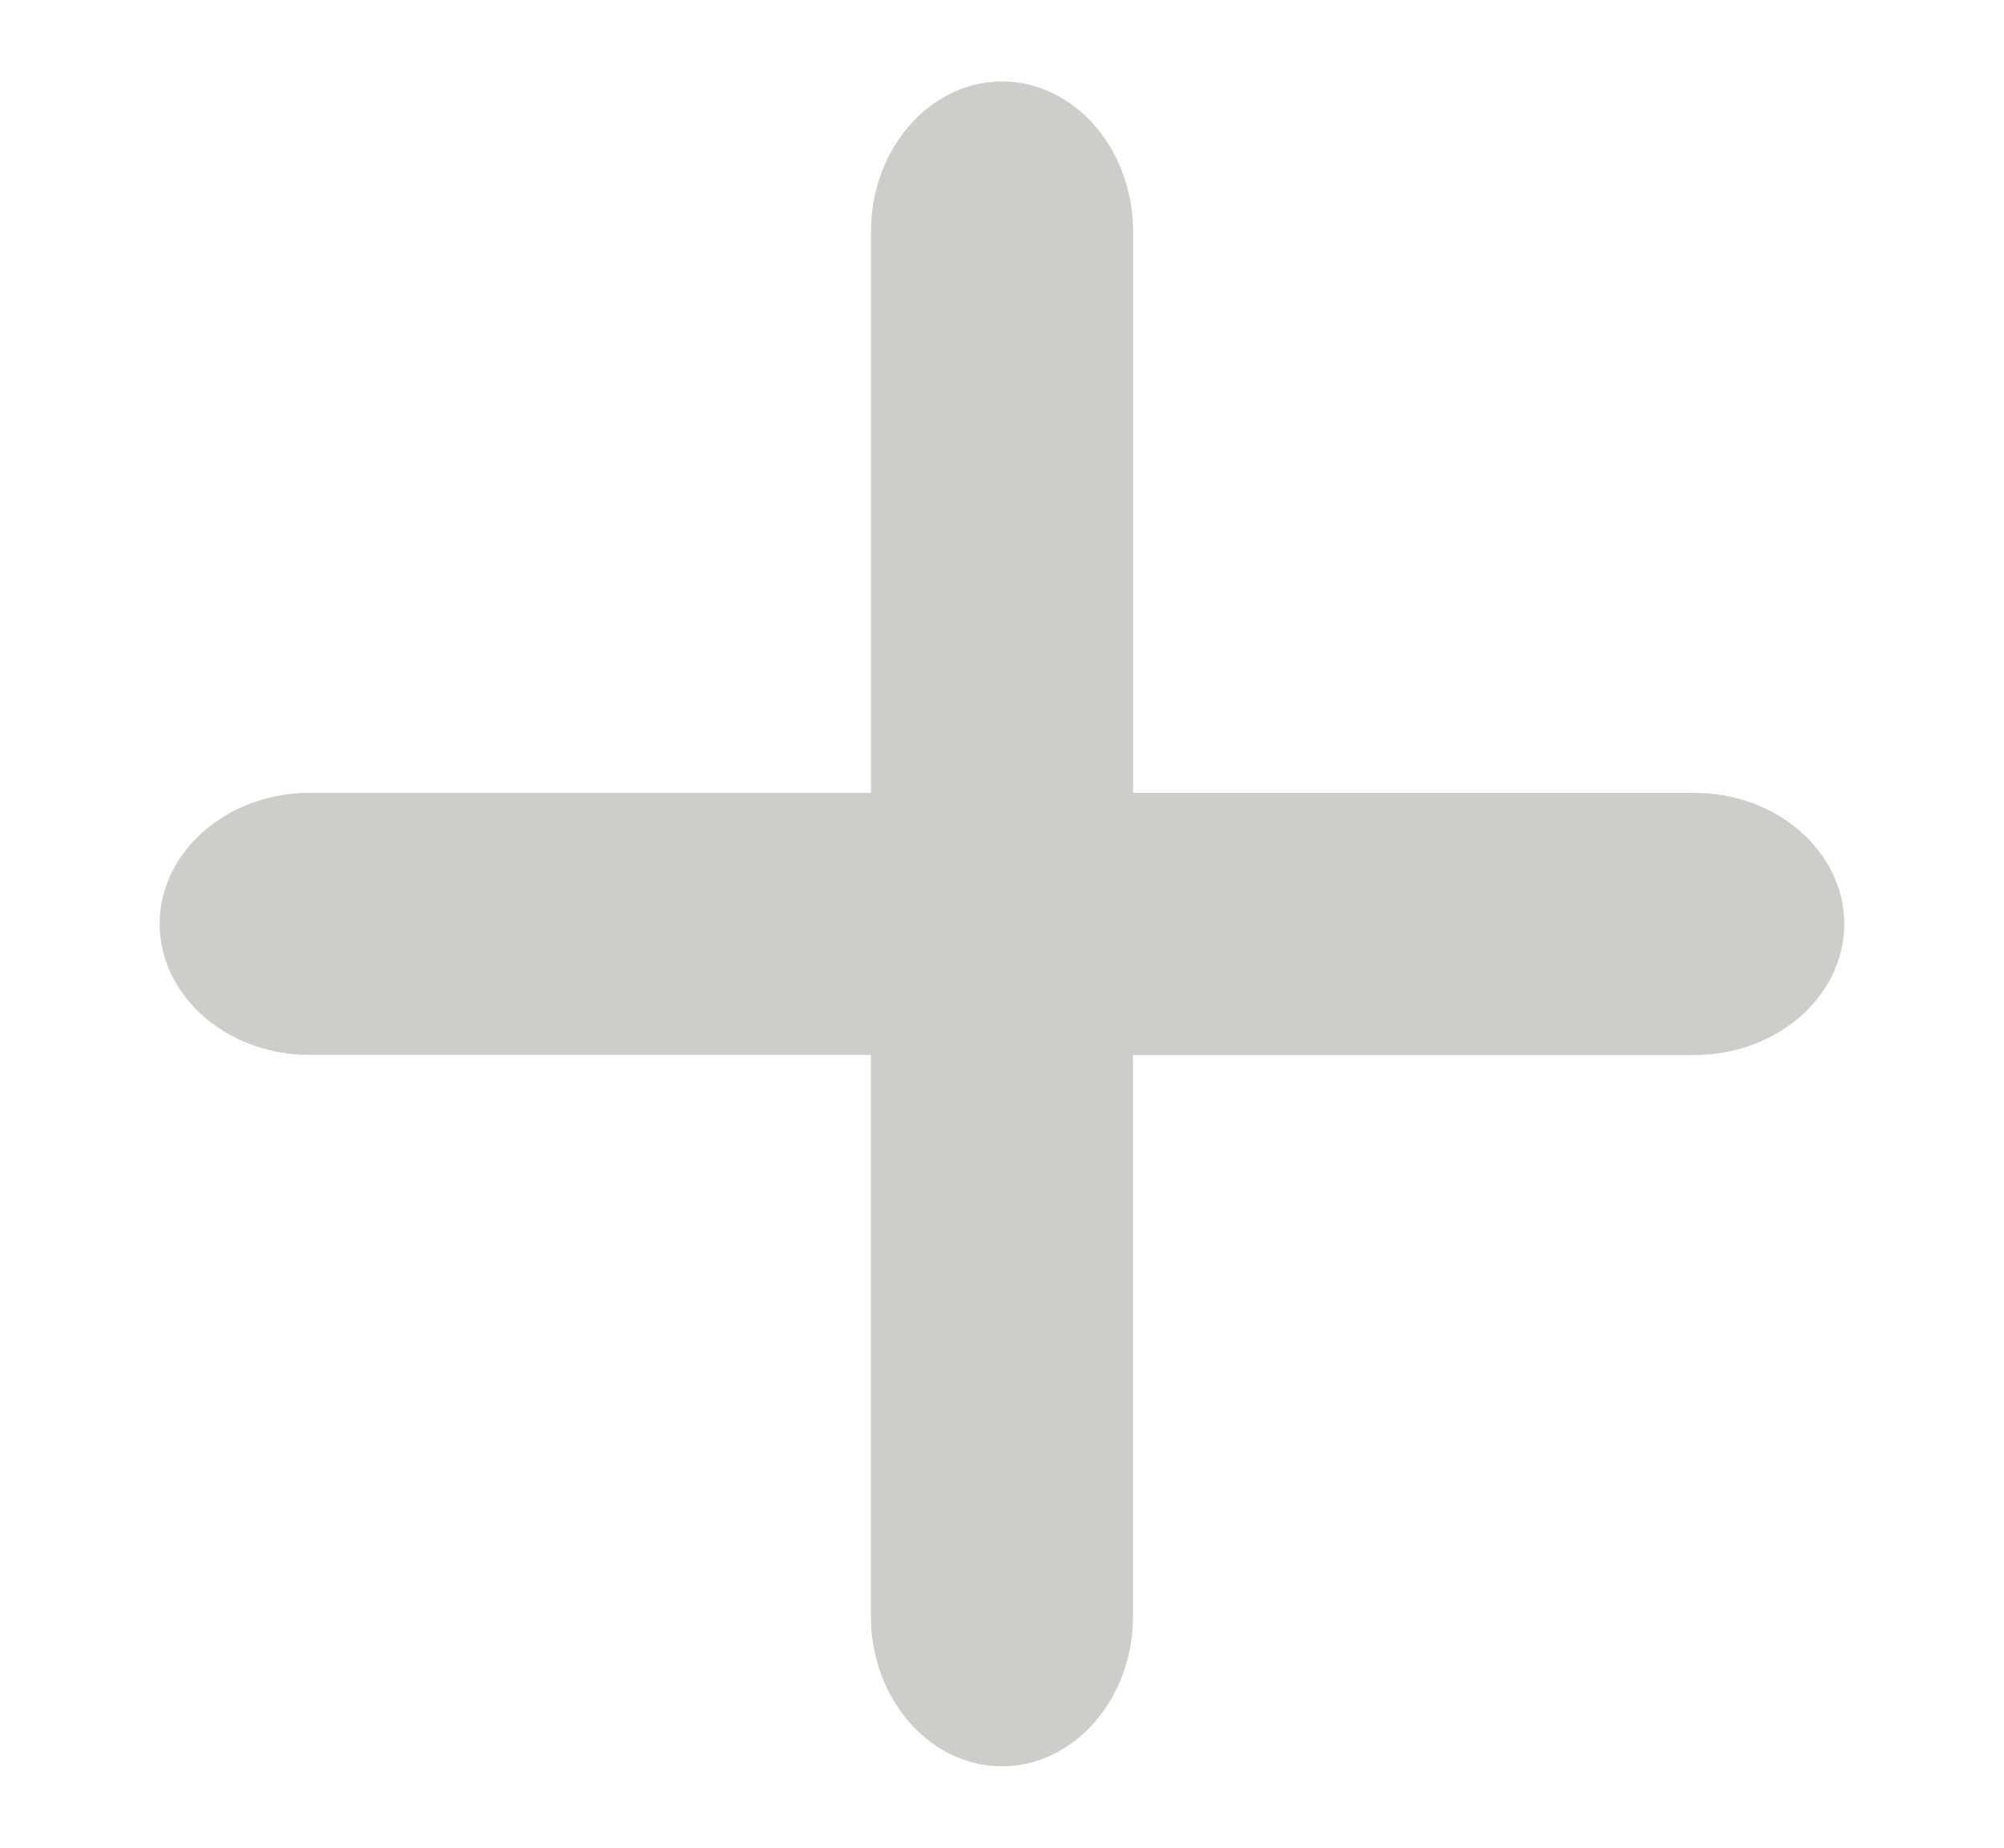
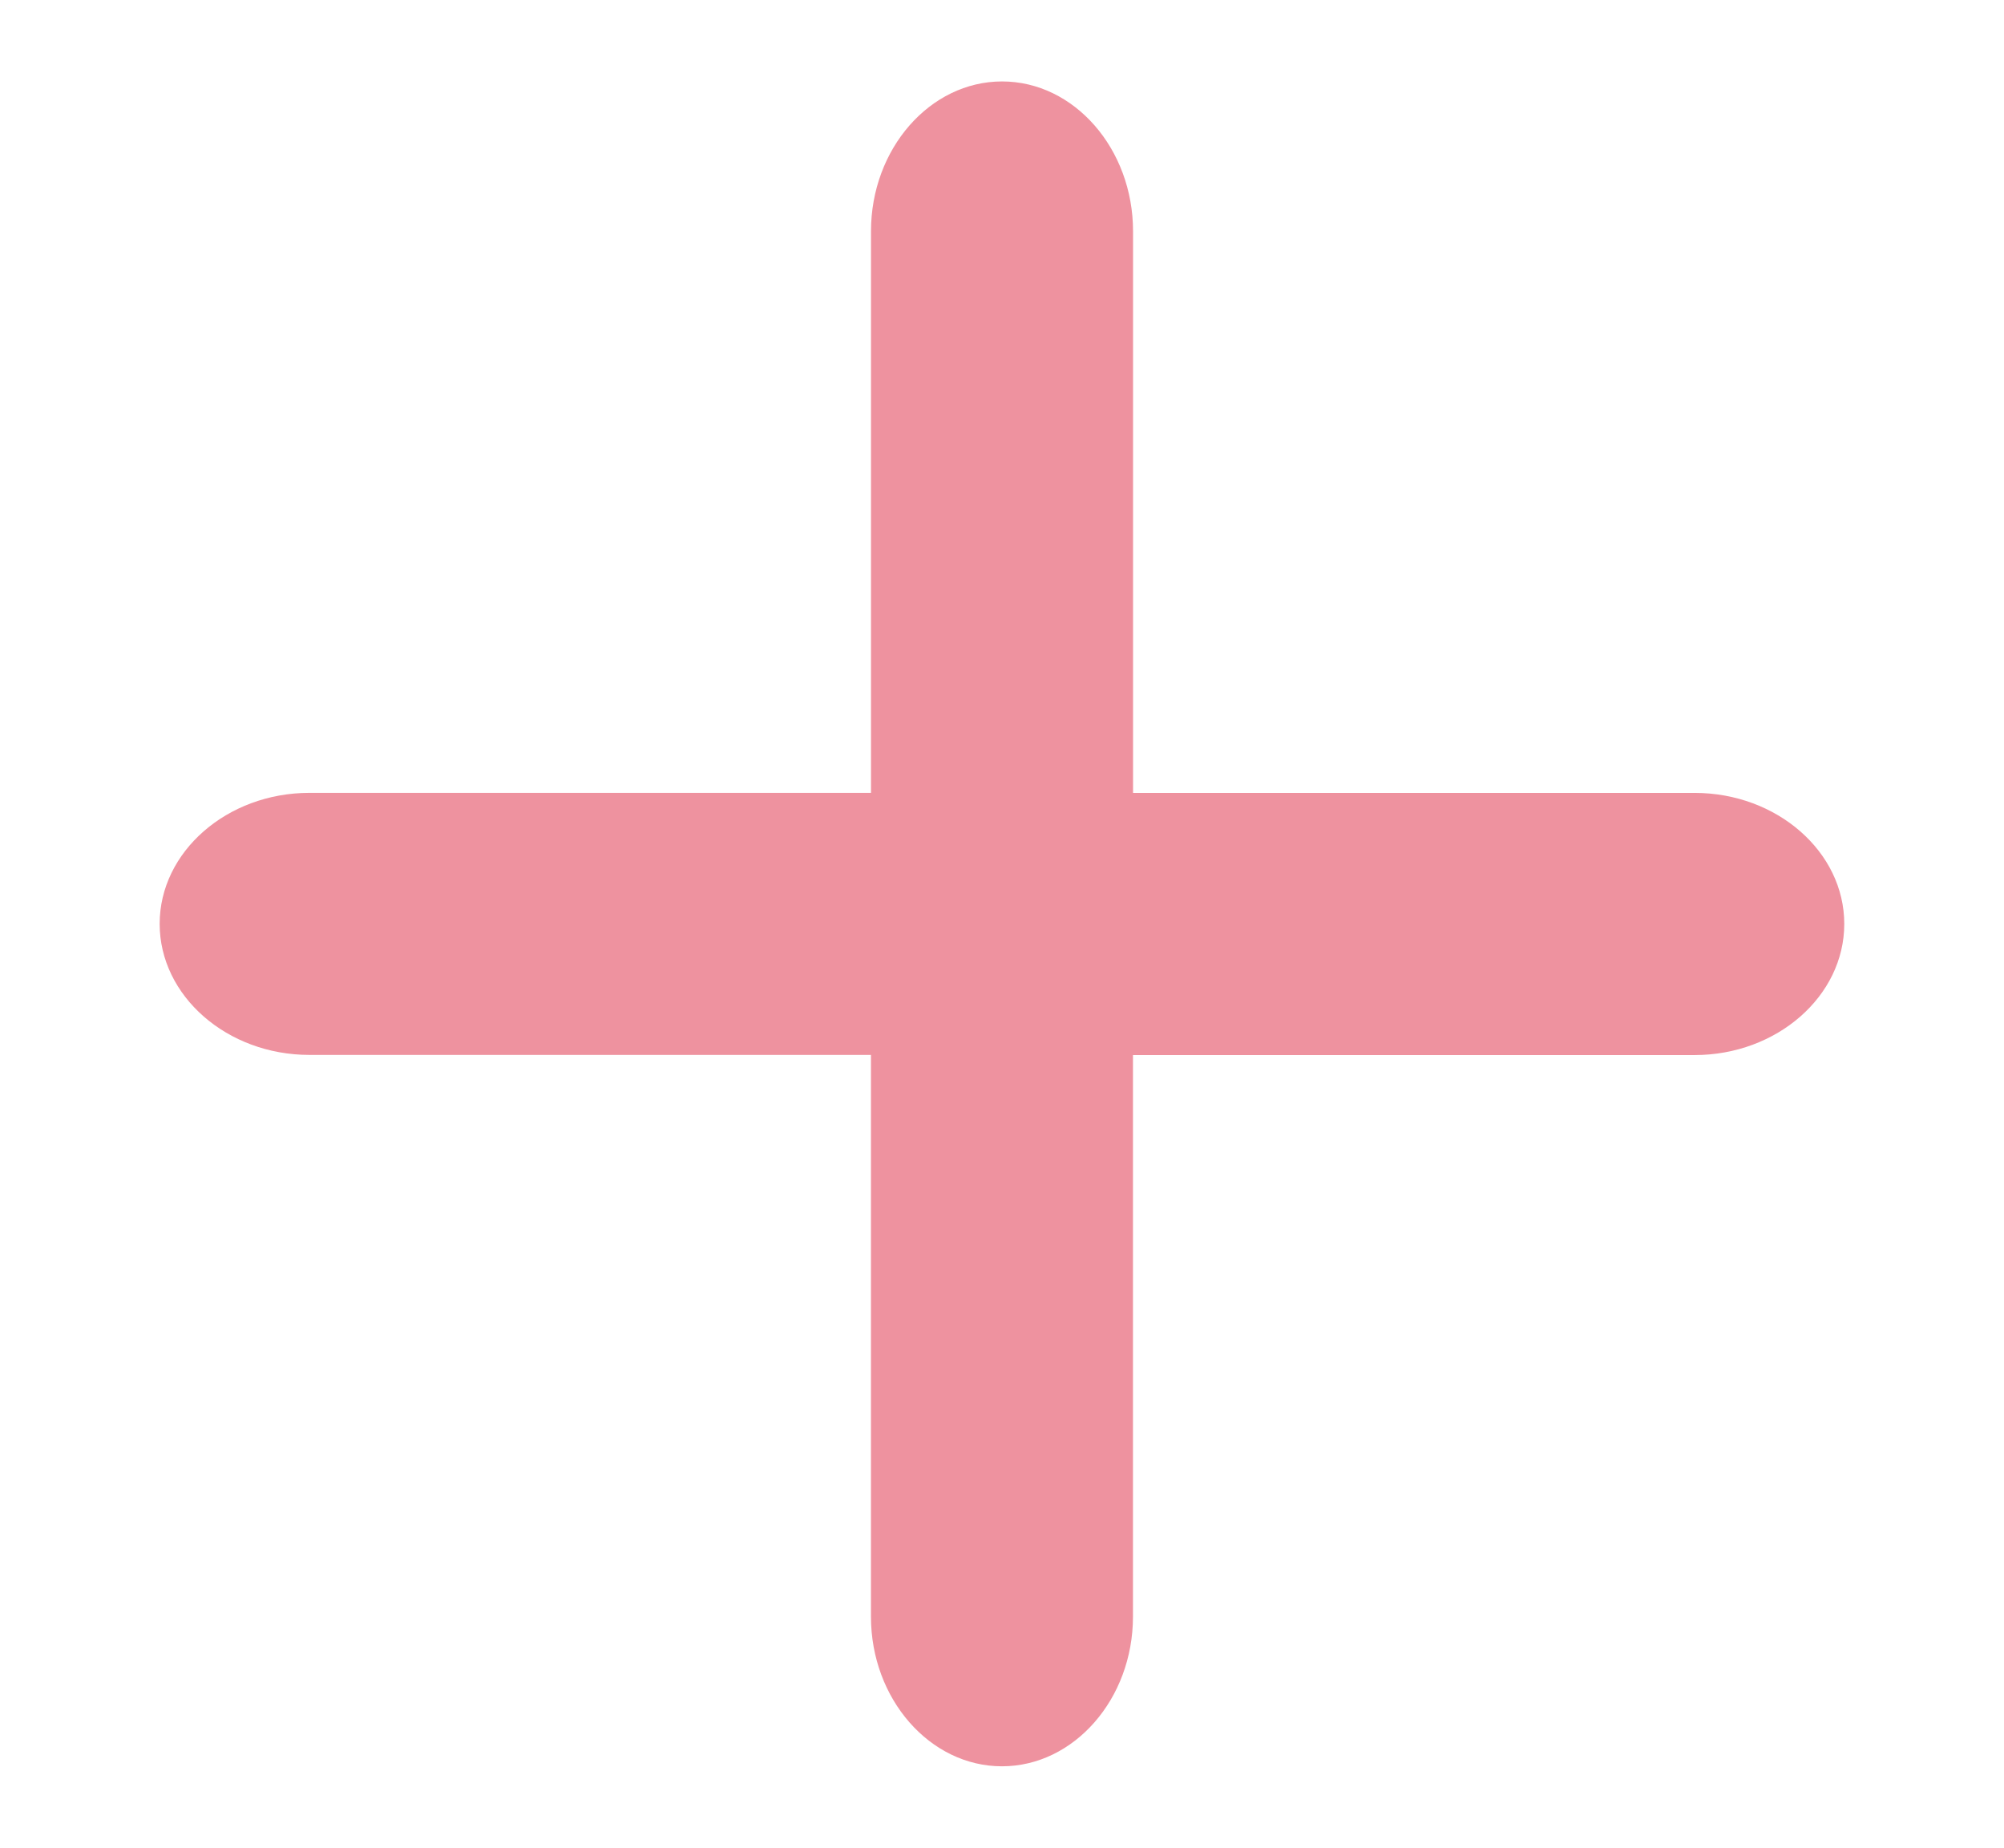
<svg xmlns="http://www.w3.org/2000/svg" version="1.1" id="Layer_1" x="0px" y="0px" width="53.333px" height="49.167px" viewBox="0 0 53.333 49.167" enable-background="new 0 0 53.333 49.167" xml:space="preserve">
-   <path display="none" fill="#CDCDCA" d="M19.488,98.753c-0.065-0.195-0.131-0.455-0.131-0.652c0-0.458,0.196-0.915,0.653-1.371  l23.776-21.229c0.326-0.262,0.653-0.393,0.916-0.393l0.914,0.393L69.327,96.73c0.457,0.393,0.651,0.85,0.651,1.371  c0,0.197-0.063,0.457-0.131,0.652c-0.261,0.72-0.915,1.111-1.827,1.111h-3.788v21.359H50.058v-12.868  c0-0.72-0.589-1.239-1.243-1.239h-8.164c-0.719,0-1.242,0.586-1.242,1.239v12.868H25.105V99.865h-3.789  C20.402,99.865,19.814,99.473,19.488,98.753z" />
-   <path display="none" fill="none" stroke="#CDCDCA" stroke-width="0.65" stroke-miterlimit="10" d="M19.488,98.753  c-0.065-0.194-0.131-0.455-0.131-0.651c0-0.459,0.196-0.915,0.653-1.372l23.776-21.229c0.326-0.262,0.653-0.393,0.916-0.393  l0.914,0.393L69.327,96.73c0.457,0.393,0.651,0.85,0.651,1.372c0,0.196-0.063,0.457-0.131,0.651  c-0.261,0.72-0.915,1.111-1.827,1.111h-3.788v21.359H50.058v-12.867c0-0.721-0.589-1.242-1.243-1.242h-8.164  c-0.719,0-1.242,0.588-1.242,1.242v12.867H25.105V99.865h-3.789C20.402,99.865,19.814,99.473,19.488,98.753z" />
+   <path display="none" fill="#CDCDCA" d="M19.488,98.753c-0.065-0.195-0.131-0.455-0.131-0.652c0-0.458,0.196-0.915,0.653-1.371  l23.776-21.229c0.326-0.262,0.653-0.394,0.916-0.394l0.914,0.394L69.327,96.73c0.457,0.393,0.651,0.85,0.651,1.371  c0,0.197-0.063,0.457-0.131,0.652c-0.261,0.72-0.915,1.111-1.827,1.111h-3.788v21.358H50.058v-12.868  c0-0.721-0.589-1.238-1.243-1.238h-8.164c-0.719,0-1.242,0.586-1.242,1.238v12.868H25.105V99.865h-3.789  C20.402,99.865,19.814,99.473,19.488,98.753z" />
+   <path display="none" fill="none" stroke="#CDCDCA" stroke-width="0.65" stroke-miterlimit="10" d="M19.488,98.753  c-0.065-0.194-0.131-0.455-0.131-0.651c0-0.459,0.196-0.915,0.653-1.372l23.776-21.229c0.326-0.262,0.653-0.394,0.916-0.394  l0.914,0.394L69.327,96.73c0.457,0.393,0.651,0.85,0.651,1.372c0,0.196-0.063,0.457-0.131,0.651  c-0.261,0.72-0.915,1.111-1.827,1.111h-3.788v21.358H50.058v-12.867c0-0.722-0.589-1.241-1.243-1.241h-8.164  c-0.719,0-1.242,0.588-1.242,1.241v12.867H25.105V99.865h-3.789C20.402,99.865,19.814,99.473,19.488,98.753z" />
  <g id="Your_Icon" display="none">
-     <path display="inline" fill="none" stroke="#CDCDCA" stroke-width="0.65" stroke-miterlimit="10" d="M61.477,110.791   c0,0-4.061,0.281-8.361,0.521c-1.6-1.793-1.382-6.299-1.18-8.412c1.676-1.846,3.156-4.189,4.034-6.848   c0.091,0.146,0.192,0.275,0.329,0.348c1.5,0.826,1.127-2.552,1.199-3.977c0.073-1.426,1.127-3.301,0-3.301   c-0.305,0-0.526,0.045-0.699,0.108c-0.207-8.146-2.155-14.491-11.98-14.491c-10.463,0-11.867,6.432-11.994,14.655   c-0.164-0.144-0.455-0.272-0.986-0.272c-1.127,0-0.075,1.875,0,3.301c0.074,1.425-0.299,4.803,1.201,3.977   c0.221-0.122,0.371-0.361,0.475-0.67c0.802,2.715,2.221,5.116,3.867,7.016c0.209,2.031,0.48,6.713-1.151,8.555   c-4.323-0.235-8.368-0.51-8.368-0.51c-3.979,0-7.204,3.224-7.204,7.201v3.602H68.68v-3.602   C68.68,114.016,65.454,110.791,61.477,110.791z" />
+     <path display="inline" fill="none" stroke="#CDCDCA" stroke-width="0.65" stroke-miterlimit="10" d="M61.477,110.791   c0,0-4.061,0.281-8.361,0.521c-1.6-1.793-1.382-6.299-1.18-8.412c1.676-1.846,3.156-4.189,4.034-6.848   c0.091,0.146,0.192,0.275,0.329,0.348c1.5,0.826,1.127-2.552,1.199-3.977c0.072-1.426,1.127-3.301,0-3.301   c-0.306,0-0.526,0.045-0.699,0.107c-0.207-8.146-2.155-14.49-11.98-14.49c-10.463,0-11.867,6.432-11.994,14.654   c-0.164-0.145-0.455-0.271-0.986-0.271c-1.127,0-0.074,1.875,0,3.301c0.074,1.425-0.299,4.803,1.201,3.977   c0.222-0.122,0.371-0.361,0.476-0.67c0.802,2.715,2.221,5.116,3.866,7.016c0.209,2.031,0.48,6.713-1.15,8.555   c-4.322-0.234-8.368-0.51-8.368-0.51c-3.979,0-7.204,3.225-7.204,7.201v3.602H68.68v-3.602   C68.68,114.016,65.454,110.791,61.477,110.791z" />
  </g>
  <g id="Your_Icon_1_" display="none">
-     <path display="inline" fill="#CDCDCA" d="M61.477,110.791c0,0-4.061,0.281-8.361,0.521c-1.6-1.793-1.382-6.299-1.18-8.412   c1.676-1.844,3.156-4.189,4.034-6.85c0.091,0.148,0.192,0.277,0.329,0.35c1.5,0.826,1.127-2.553,1.199-3.977   c0.073-1.426,1.127-3.301,0-3.301c-0.305,0-0.526,0.045-0.699,0.108c-0.207-8.146-2.155-14.491-11.98-14.491   c-10.463,0-11.867,6.432-11.994,14.655c-0.164-0.144-0.455-0.272-0.986-0.272c-1.127,0-0.075,1.875,0,3.301   c0.074,1.424-0.299,4.803,1.201,3.977c0.221-0.121,0.371-0.361,0.475-0.67c0.802,2.715,2.221,5.115,3.867,7.016   c0.209,2.031,0.48,6.713-1.151,8.555c-4.323-0.235-8.368-0.512-8.368-0.512c-3.979,0-7.204,3.226-7.204,7.203v3.602H68.68v-3.602   C68.68,114.016,65.454,110.791,61.477,110.791z" />
+     <path display="inline" fill="#CDCDCA" d="M61.477,110.791c0,0-4.061,0.281-8.361,0.521c-1.6-1.793-1.382-6.299-1.18-8.412   c1.676-1.844,3.156-4.189,4.034-6.85c0.091,0.148,0.192,0.277,0.329,0.35c1.5,0.826,1.127-2.553,1.199-3.977   c0.072-1.426,1.127-3.301,0-3.301c-0.306,0-0.526,0.045-0.699,0.107c-0.207-8.146-2.155-14.49-11.98-14.49   c-10.463,0-11.867,6.432-11.994,14.654c-0.164-0.145-0.455-0.271-0.986-0.271c-1.127,0-0.074,1.875,0,3.301   c0.074,1.424-0.299,4.803,1.201,3.977c0.222-0.121,0.371-0.361,0.476-0.67c0.802,2.715,2.221,5.115,3.866,7.016   c0.209,2.031,0.48,6.713-1.15,8.555c-4.322-0.234-8.368-0.512-8.368-0.512c-3.979,0-7.204,3.227-7.204,7.203v3.602H68.68v-3.602   C68.68,114.016,65.454,110.791,61.477,110.791z" />
  </g>
-   <path display="none" fill="none" stroke="#CDCDCA" stroke-width="0.65" stroke-miterlimit="10" d="M63.1,94.68H48.155V79.735  c0-2.192-1.568-3.985-3.486-3.985s-3.487,1.793-3.487,3.985V94.68H26.235c-2.192,0-3.985,1.569-3.985,3.487s1.793,3.486,3.985,3.486  H41.18v14.944c0,2.192,1.568,3.985,3.486,3.985s3.487-1.793,3.487-3.985v-14.944H63.1c2.191,0,3.984-1.568,3.984-3.486  S65.292,94.68,63.1,94.68z" />
-   <path fill="#CDCDCA" d="M45.099,21.098H30.154V6.153c0-2.193-1.568-3.986-3.486-3.986S23.18,3.96,23.18,6.153v14.944H8.234  c-2.192,0-3.985,1.569-3.985,3.485c0,1.92,1.793,3.488,3.985,3.488h14.945v14.947c0,2.189,1.568,3.982,3.486,3.982  s3.487-1.793,3.487-3.982V28.073h14.946c2.191,0,3.984-1.567,3.984-3.488C49.083,22.667,47.291,21.098,45.099,21.098z" />
+   <path display="none" fill="none" stroke="#CDCDCA" stroke-width="0.65" stroke-miterlimit="10" d="M63.1,94.68H48.155V79.735  c0-2.192-1.568-3.985-3.486-3.985s-3.486,1.793-3.486,3.985V94.68H26.235c-2.192,0-3.985,1.569-3.985,3.487s1.793,3.485,3.985,3.485  H41.18v14.944c0,2.191,1.568,3.984,3.486,3.984s3.486-1.793,3.486-3.984v-14.944H63.1c2.191,0,3.984-1.567,3.984-3.485  S65.292,94.68,63.1,94.68z" />
+   <path fill="#EE929F" d="M45.099,21.098H30.154V6.153c0-2.193-1.567-3.986-3.486-3.986c-1.918,0-3.488,1.793-3.488,3.986v14.944  H8.234c-2.192,0-3.985,1.569-3.985,3.485c0,1.919,1.793,3.488,3.985,3.488h14.945v14.947c0,2.189,1.568,3.982,3.486,3.982  c1.917,0,3.487-1.793,3.487-3.982V28.074h14.946c2.191,0,3.984-1.568,3.984-3.489C49.083,22.667,47.292,21.098,45.099,21.098z" />
  <g display="none">
    <path display="inline" fill="none" stroke="#CDCDCA" stroke-width="0.65" stroke-miterlimit="10" d="M-32.227,3.33   c0-1.345-1.356-2.492-1.688-3.73c-0.342-1.282,0.248-2.952-0.4-4.075c-0.658-1.14-2.406-1.457-3.33-2.382   c-0.925-0.924-1.243-2.672-2.383-3.33c-1.124-0.65-2.794-0.061-4.075-0.402c-1.239-0.33-2.387-1.688-3.729-1.688   c-1.344,0-2.49,1.357-3.73,1.688c-1.281,0.344-2.952-0.248-4.075,0.401c-1.139,0.657-1.458,2.405-2.382,3.331   c-0.924,0.924-2.672,1.242-3.332,2.382c-0.648,1.122-0.059,2.793-0.4,4.074c-0.33,1.239-1.688,2.388-1.688,3.729   c0,1.344,1.355,2.491,1.688,3.73c0.344,1.281-0.248,2.951,0.4,4.074c0.66,1.14,2.408,1.457,3.332,2.382   c0.896,0.896,2.04,2.842,2.04,2.842c0.136,0.229,0.319,0.213,0.411-0.037l0.58-1.595l0.58-1.594   c0.062-0.176,0.045-0.408-0.034-0.602c-2.86-2.062-4.731-5.414-4.731-9.201c0-6.256,5.088-11.344,11.342-11.344   c6.256,0,11.345,5.088,11.345,11.344c0,3.787-1.872,7.141-4.733,9.201c-0.078,0.192-0.099,0.424-0.033,0.602l0.58,1.594l0.58,1.595   c0.09,0.25,0.275,0.267,0.411,0.037c0,0,1.144-1.944,2.04-2.841c0.924-0.924,2.672-1.243,3.33-2.383   c0.648-1.123,0.059-2.793,0.4-4.074C-33.583,5.819-32.227,4.673-32.227,3.33z" />
-     <path display="inline" fill="none" stroke="#CDCDCA" stroke-width="0.65" stroke-miterlimit="10" d="M-41.667,15.201   l-0.539-1.482c-0.08-0.221-0.303-0.327-0.521-0.277c-0.912,0.461-1.895,0.796-2.927,0.997c-0.228,0.097-0.456,0.312-0.536,0.53   l-0.448,1.232l-0.448,1.233c-0.092,0.249-0.096,0.646-0.01,0.884c0.088,0.237,0.232,0.635,0.323,0.887l5.112,14.049   c0.092,0.25,0.259,0.256,0.371,0.016l3.279-7.027c0.111-0.242,0.129-0.645,0.038-0.895l-2.823-7.758   c-0.045-0.123-0.105-0.289-0.166-0.453l0,0L-41.667,15.201z" />
-     <path display="inline" fill="none" stroke="#CDCDCA" stroke-width="0.65" stroke-miterlimit="10" d="M-48.27,17.488   c0.032-0.09,0.074-0.203,0.118-0.32l0.027-0.076l0.021-0.065c0.045-0.12,0.089-0.239,0.122-0.334   c0.081-0.219,0.222-0.604,0.312-0.854l0.271-0.783c0.062-0.17,0.028-0.316-0.062-0.398c-0.123,0.01-0.248,0.018-0.373,0.018   c-0.203,0-0.4-0.021-0.601-0.03c-0.198-0.013-0.399-0.015-0.593-0.035c-0.208-0.021-0.41-0.062-0.615-0.094   c-1.176-0.188-2.288-0.56-3.314-1.081c-0.211-0.04-0.424,0.066-0.502,0.279l-1.246,3.425h-0.002   c-0.06,0.163-0.119,0.329-0.164,0.452l-2.823,7.758c-0.091,0.25-0.073,0.652,0.039,0.895l3.278,7.028   c0.112,0.239,0.279,0.233,0.369-0.017l5.113-14.049c0.092-0.25,0.236-0.648,0.323-0.887l0.086-0.234   C-48.41,17.876-48.326,17.645-48.27,17.488z" />
+     <path display="inline" fill="none" stroke="#CDCDCA" stroke-width="0.65" stroke-miterlimit="10" d="M-41.667,15.201   l-0.539-1.482c-0.08-0.221-0.303-0.327-0.521-0.277c-0.912,0.461-1.895,0.796-2.927,0.997c-0.228,0.097-0.456,0.312-0.536,0.53   l-0.448,1.232l-0.448,1.233c-0.092,0.249-0.096,0.646-0.01,0.884c0.088,0.237,0.232,0.635,0.323,0.887l5.112,14.048   c0.092,0.25,0.259,0.256,0.371,0.017l3.279-7.026c0.111-0.242,0.129-0.646,0.038-0.896l-2.823-7.758   c-0.045-0.123-0.105-0.289-0.166-0.453l0,0L-41.667,15.201z" />
+     <path display="inline" fill="none" stroke="#CDCDCA" stroke-width="0.65" stroke-miterlimit="10" d="M-48.27,17.488   c0.032-0.09,0.074-0.203,0.118-0.32l0.027-0.076l0.021-0.065c0.045-0.12,0.089-0.239,0.122-0.334   c0.081-0.219,0.222-0.604,0.312-0.854l0.271-0.783c0.062-0.17,0.028-0.316-0.062-0.398c-0.123,0.01-0.248,0.018-0.373,0.018   c-0.203,0-0.4-0.021-0.601-0.03c-0.198-0.013-0.399-0.015-0.593-0.035c-0.208-0.021-0.41-0.062-0.615-0.094   c-1.176-0.188-2.288-0.56-3.314-1.081c-0.211-0.04-0.424,0.066-0.502,0.279l-1.246,3.425h-0.002   c-0.06,0.163-0.119,0.329-0.164,0.452l-2.823,7.758c-0.091,0.25-0.073,0.651,0.039,0.896l3.278,7.027   c0.112,0.239,0.279,0.232,0.369-0.018l5.113-14.048c0.092-0.25,0.236-0.648,0.323-0.887l0.086-0.234   C-48.41,17.876-48.326,17.645-48.27,17.488z" />
    <path display="inline" fill="none" stroke="#CDCDCA" stroke-width="0.65" stroke-miterlimit="10" d="M-50.074,13.326   c0.203,0.047,0.412,0.08,0.621,0.113c0.203,0.032,0.406,0.068,0.613,0.09c0.33,0.031,0.666,0.051,1.006,0.051   c0.338,0,0.674-0.02,1.006-0.051c0.207-0.021,0.408-0.058,0.613-0.09c0.209-0.033,0.416-0.066,0.621-0.113   c1.012-0.228,1.967-0.604,2.842-1.105c0.162-0.094,0.319-0.188,0.476-0.29c0.157-0.103,0.312-0.212,0.464-0.322   c2.557-1.866,4.229-4.877,4.229-8.278c0-5.654-4.599-10.252-10.252-10.252c-5.651,0-10.25,4.598-10.25,10.252   c0,3.401,1.672,6.412,4.229,8.278c0.151,0.11,0.306,0.222,0.464,0.322c0.154,0.103,0.312,0.196,0.475,0.29   C-52.041,12.722-51.087,13.1-50.074,13.326z" />
  </g>
  <g display="none">
-     <path display="inline" fill="#CDCDCA" d="M-33.477,60.578c0-1.344-1.356-2.49-1.688-3.729c-0.342-1.283,0.248-2.953-0.4-4.076   c-0.658-1.139-2.406-1.457-3.33-2.381c-0.925-0.924-1.243-2.672-2.383-3.332c-1.124-0.648-2.794-0.059-4.075-0.4   c-1.239-0.332-2.387-1.688-3.729-1.688c-1.344,0-2.49,1.355-3.73,1.688c-1.281,0.344-2.952-0.248-4.075,0.4   c-1.139,0.658-1.458,2.408-2.382,3.332c-0.924,0.922-2.672,1.242-3.332,2.381c-0.648,1.123-0.059,2.793-0.4,4.076   c-0.33,1.238-1.688,2.385-1.688,3.729s1.355,2.49,1.688,3.729c0.344,1.283-0.248,2.953,0.4,4.076   c0.66,1.14,2.408,1.457,3.332,2.381c0.896,0.896,2.04,2.843,2.04,2.843c0.136,0.229,0.319,0.212,0.411-0.038l0.58-1.594l0.58-1.594   c0.062-0.176,0.045-0.409-0.034-0.602c-2.86-2.062-4.731-5.414-4.731-9.201c0-6.256,5.088-11.344,11.342-11.344   c6.256,0,11.345,5.088,11.345,11.344c0,3.787-1.872,7.141-4.733,9.201c-0.078,0.191-0.099,0.424-0.033,0.602l0.58,1.594l0.58,1.594   c0.09,0.25,0.275,0.27,0.411,0.038c0,0,1.144-1.944,2.04-2.842c0.924-0.925,2.672-1.243,3.33-2.382   c0.648-1.123,0.059-2.795,0.4-4.076C-34.833,63.068-33.477,61.921-33.477,60.578z" />
-     <path display="inline" fill="#CDCDCA" d="M-42.917,72.449l-0.539-1.48c-0.08-0.223-0.303-0.327-0.521-0.277   c-0.912,0.46-1.895,0.795-2.927,0.997c-0.228,0.097-0.456,0.312-0.536,0.53l-0.448,1.232l-0.448,1.233   c-0.092,0.249-0.096,0.646-0.01,0.884c0.088,0.237,0.232,0.635,0.323,0.887l5.112,14.049c0.092,0.25,0.259,0.256,0.371,0.016   l3.279-7.027c0.111-0.242,0.129-0.645,0.038-0.895l-2.823-7.758c-0.045-0.125-0.105-0.289-0.166-0.453l0,0L-42.917,72.449z" />
-     <path display="inline" fill="#CDCDCA" d="M-49.52,74.738c0.032-0.09,0.074-0.203,0.118-0.32l0.027-0.078l0.021-0.063   c0.045-0.122,0.089-0.241,0.122-0.334c0.081-0.219,0.222-0.604,0.312-0.854l0.271-0.785c0.062-0.168,0.028-0.314-0.062-0.395   c-0.123,0.006-0.248,0.014-0.373,0.014c-0.203,0-0.4-0.02-0.601-0.029c-0.198-0.012-0.399-0.014-0.593-0.034   c-0.208-0.021-0.41-0.062-0.615-0.094c-1.176-0.19-2.288-0.56-3.314-1.082c-0.211-0.04-0.424,0.067-0.502,0.28l-1.246,3.425h-0.002   c-0.06,0.163-0.119,0.329-0.164,0.452l-2.823,7.758c-0.091,0.25-0.073,0.652,0.039,0.895l3.278,7.028   c0.112,0.241,0.279,0.233,0.369-0.017l5.113-14.049c0.092-0.25,0.236-0.648,0.323-0.887l0.086-0.234   C-49.66,75.126-49.576,74.895-49.52,74.738z" />
-     <path display="inline" fill="#CDCDCA" d="M-51.324,70.576c0.203,0.047,0.412,0.08,0.621,0.112c0.203,0.032,0.406,0.069,0.613,0.091   c0.33,0.031,0.666,0.051,1.006,0.051c0.338,0,0.674-0.02,1.006-0.051c0.207-0.021,0.408-0.059,0.613-0.091   c0.209-0.032,0.416-0.065,0.621-0.112c1.012-0.228,1.967-0.604,2.842-1.105c0.162-0.094,0.319-0.188,0.476-0.29   c0.157-0.103,0.312-0.212,0.464-0.323c2.557-1.865,4.229-4.877,4.229-8.277c0-5.654-4.599-10.252-10.252-10.252   c-5.651,0-10.25,4.598-10.25,10.252c0,3.4,1.672,6.412,4.229,8.277c0.151,0.111,0.306,0.221,0.464,0.323   c0.154,0.103,0.312,0.196,0.475,0.29C-53.291,69.972-52.337,70.349-51.324,70.576z" />
+     <path display="inline" fill="#CDCDCA" d="M-33.477,60.578c0-1.344-1.356-2.49-1.688-3.729c-0.342-1.283,0.248-2.953-0.4-4.076   c-0.658-1.139-2.406-1.457-3.33-2.381c-0.925-0.924-1.243-2.672-2.383-3.332c-1.124-0.648-2.794-0.059-4.075-0.4   c-1.239-0.332-2.387-1.688-3.729-1.688c-1.344,0-2.49,1.355-3.73,1.688c-1.281,0.344-2.952-0.248-4.075,0.4   c-1.139,0.658-1.458,2.408-2.382,3.332c-0.924,0.922-2.672,1.242-3.332,2.381c-0.648,1.123-0.059,2.793-0.4,4.076   c-0.33,1.238-1.688,2.385-1.688,3.729s1.355,2.49,1.688,3.729c0.344,1.282-0.248,2.952,0.4,4.075   c0.66,1.141,2.408,1.457,3.332,2.382c0.896,0.896,2.04,2.843,2.04,2.843c0.136,0.229,0.319,0.212,0.411-0.038l0.58-1.594   l0.58-1.595c0.062-0.176,0.045-0.408-0.034-0.602c-2.86-2.062-4.731-5.414-4.731-9.201c0-6.256,5.088-11.344,11.342-11.344   c6.256,0,11.345,5.088,11.345,11.344c0,3.787-1.872,7.141-4.733,9.201c-0.078,0.191-0.099,0.424-0.033,0.602l0.58,1.595l0.58,1.594   c0.09,0.25,0.275,0.271,0.411,0.038c0,0,1.144-1.943,2.04-2.842c0.924-0.926,2.672-1.243,3.33-2.383   c0.648-1.123,0.059-2.795,0.4-4.075C-34.833,63.068-33.477,61.921-33.477,60.578z" />
+     <path display="inline" fill="#CDCDCA" d="M-42.917,72.449l-0.539-1.48c-0.08-0.223-0.303-0.326-0.521-0.276   c-0.912,0.46-1.895,0.795-2.927,0.997c-0.228,0.098-0.456,0.312-0.536,0.529l-0.448,1.232l-0.448,1.233   c-0.092,0.249-0.096,0.646-0.01,0.884c0.088,0.237,0.232,0.635,0.323,0.887l5.112,14.049c0.092,0.25,0.259,0.256,0.371,0.017   l3.279-7.026c0.111-0.242,0.129-0.646,0.038-0.896l-2.823-7.759c-0.045-0.125-0.105-0.289-0.166-0.453l0,0L-42.917,72.449z" />
+     <path display="inline" fill="#CDCDCA" d="M-49.52,74.738c0.032-0.09,0.074-0.203,0.118-0.32l0.027-0.078l0.021-0.062   c0.045-0.122,0.089-0.24,0.122-0.334c0.081-0.219,0.222-0.604,0.312-0.854l0.271-0.785c0.062-0.168,0.028-0.314-0.062-0.395   c-0.123,0.006-0.248,0.014-0.373,0.014c-0.203,0-0.4-0.021-0.601-0.029c-0.198-0.012-0.399-0.014-0.593-0.034   c-0.208-0.021-0.41-0.062-0.615-0.094c-1.176-0.19-2.288-0.56-3.314-1.082c-0.211-0.04-0.424,0.067-0.502,0.28l-1.246,3.425h-0.002   c-0.06,0.163-0.119,0.329-0.164,0.452l-2.823,7.758c-0.091,0.25-0.073,0.652,0.039,0.895l3.278,7.028   c0.112,0.241,0.279,0.233,0.369-0.017l5.113-14.049c0.092-0.25,0.236-0.648,0.323-0.888l0.086-0.233   C-49.66,75.126-49.576,74.895-49.52,74.738z" />
+     <path display="inline" fill="#CDCDCA" d="M-51.324,70.576c0.203,0.047,0.412,0.08,0.621,0.112c0.203,0.032,0.406,0.069,0.613,0.091   c0.33,0.031,0.666,0.051,1.006,0.051c0.338,0,0.674-0.02,1.006-0.051c0.207-0.021,0.408-0.059,0.613-0.091   c0.209-0.032,0.416-0.065,0.621-0.112c1.012-0.228,1.967-0.604,2.842-1.104c0.162-0.095,0.319-0.188,0.476-0.29   c0.157-0.104,0.312-0.213,0.464-0.323c2.557-1.864,4.229-4.877,4.229-8.276c0-5.654-4.599-10.252-10.252-10.252   c-5.651,0-10.25,4.598-10.25,10.252c0,3.399,1.672,6.412,4.229,8.276c0.151,0.11,0.306,0.222,0.464,0.323   c0.154,0.104,0.312,0.195,0.475,0.29C-53.291,69.972-52.337,70.349-51.324,70.576z" />
  </g>
</svg>
